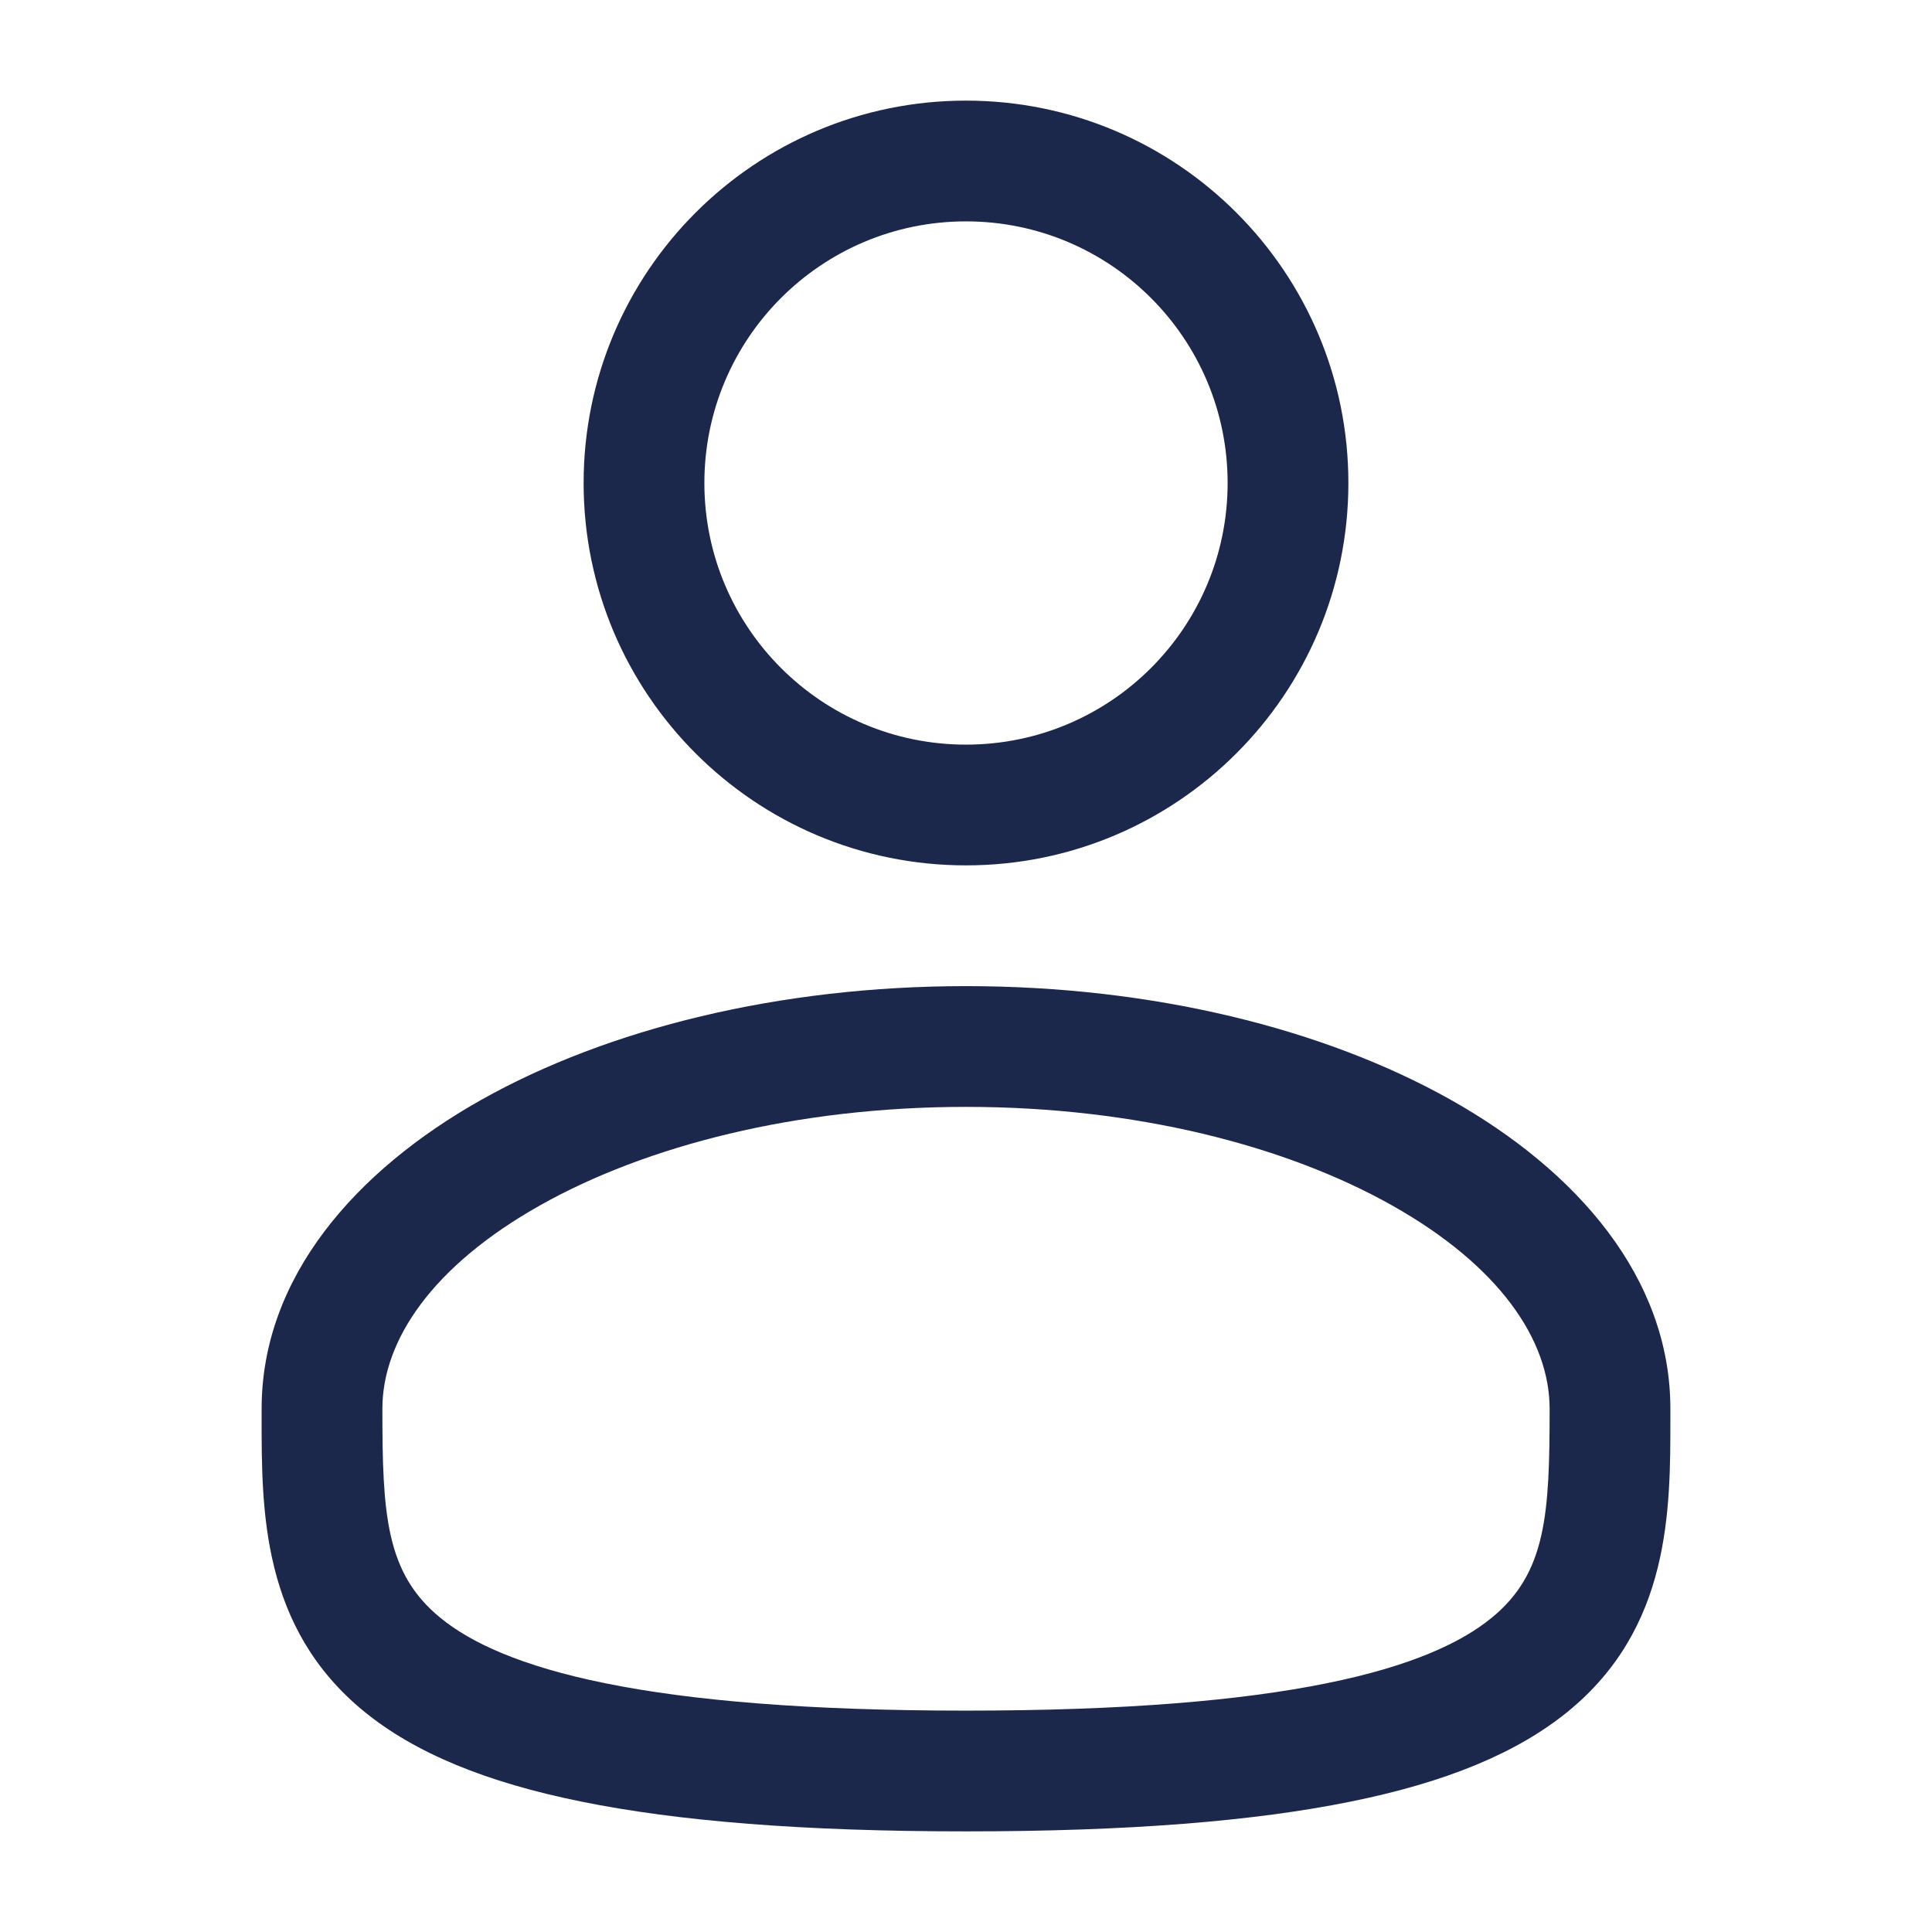
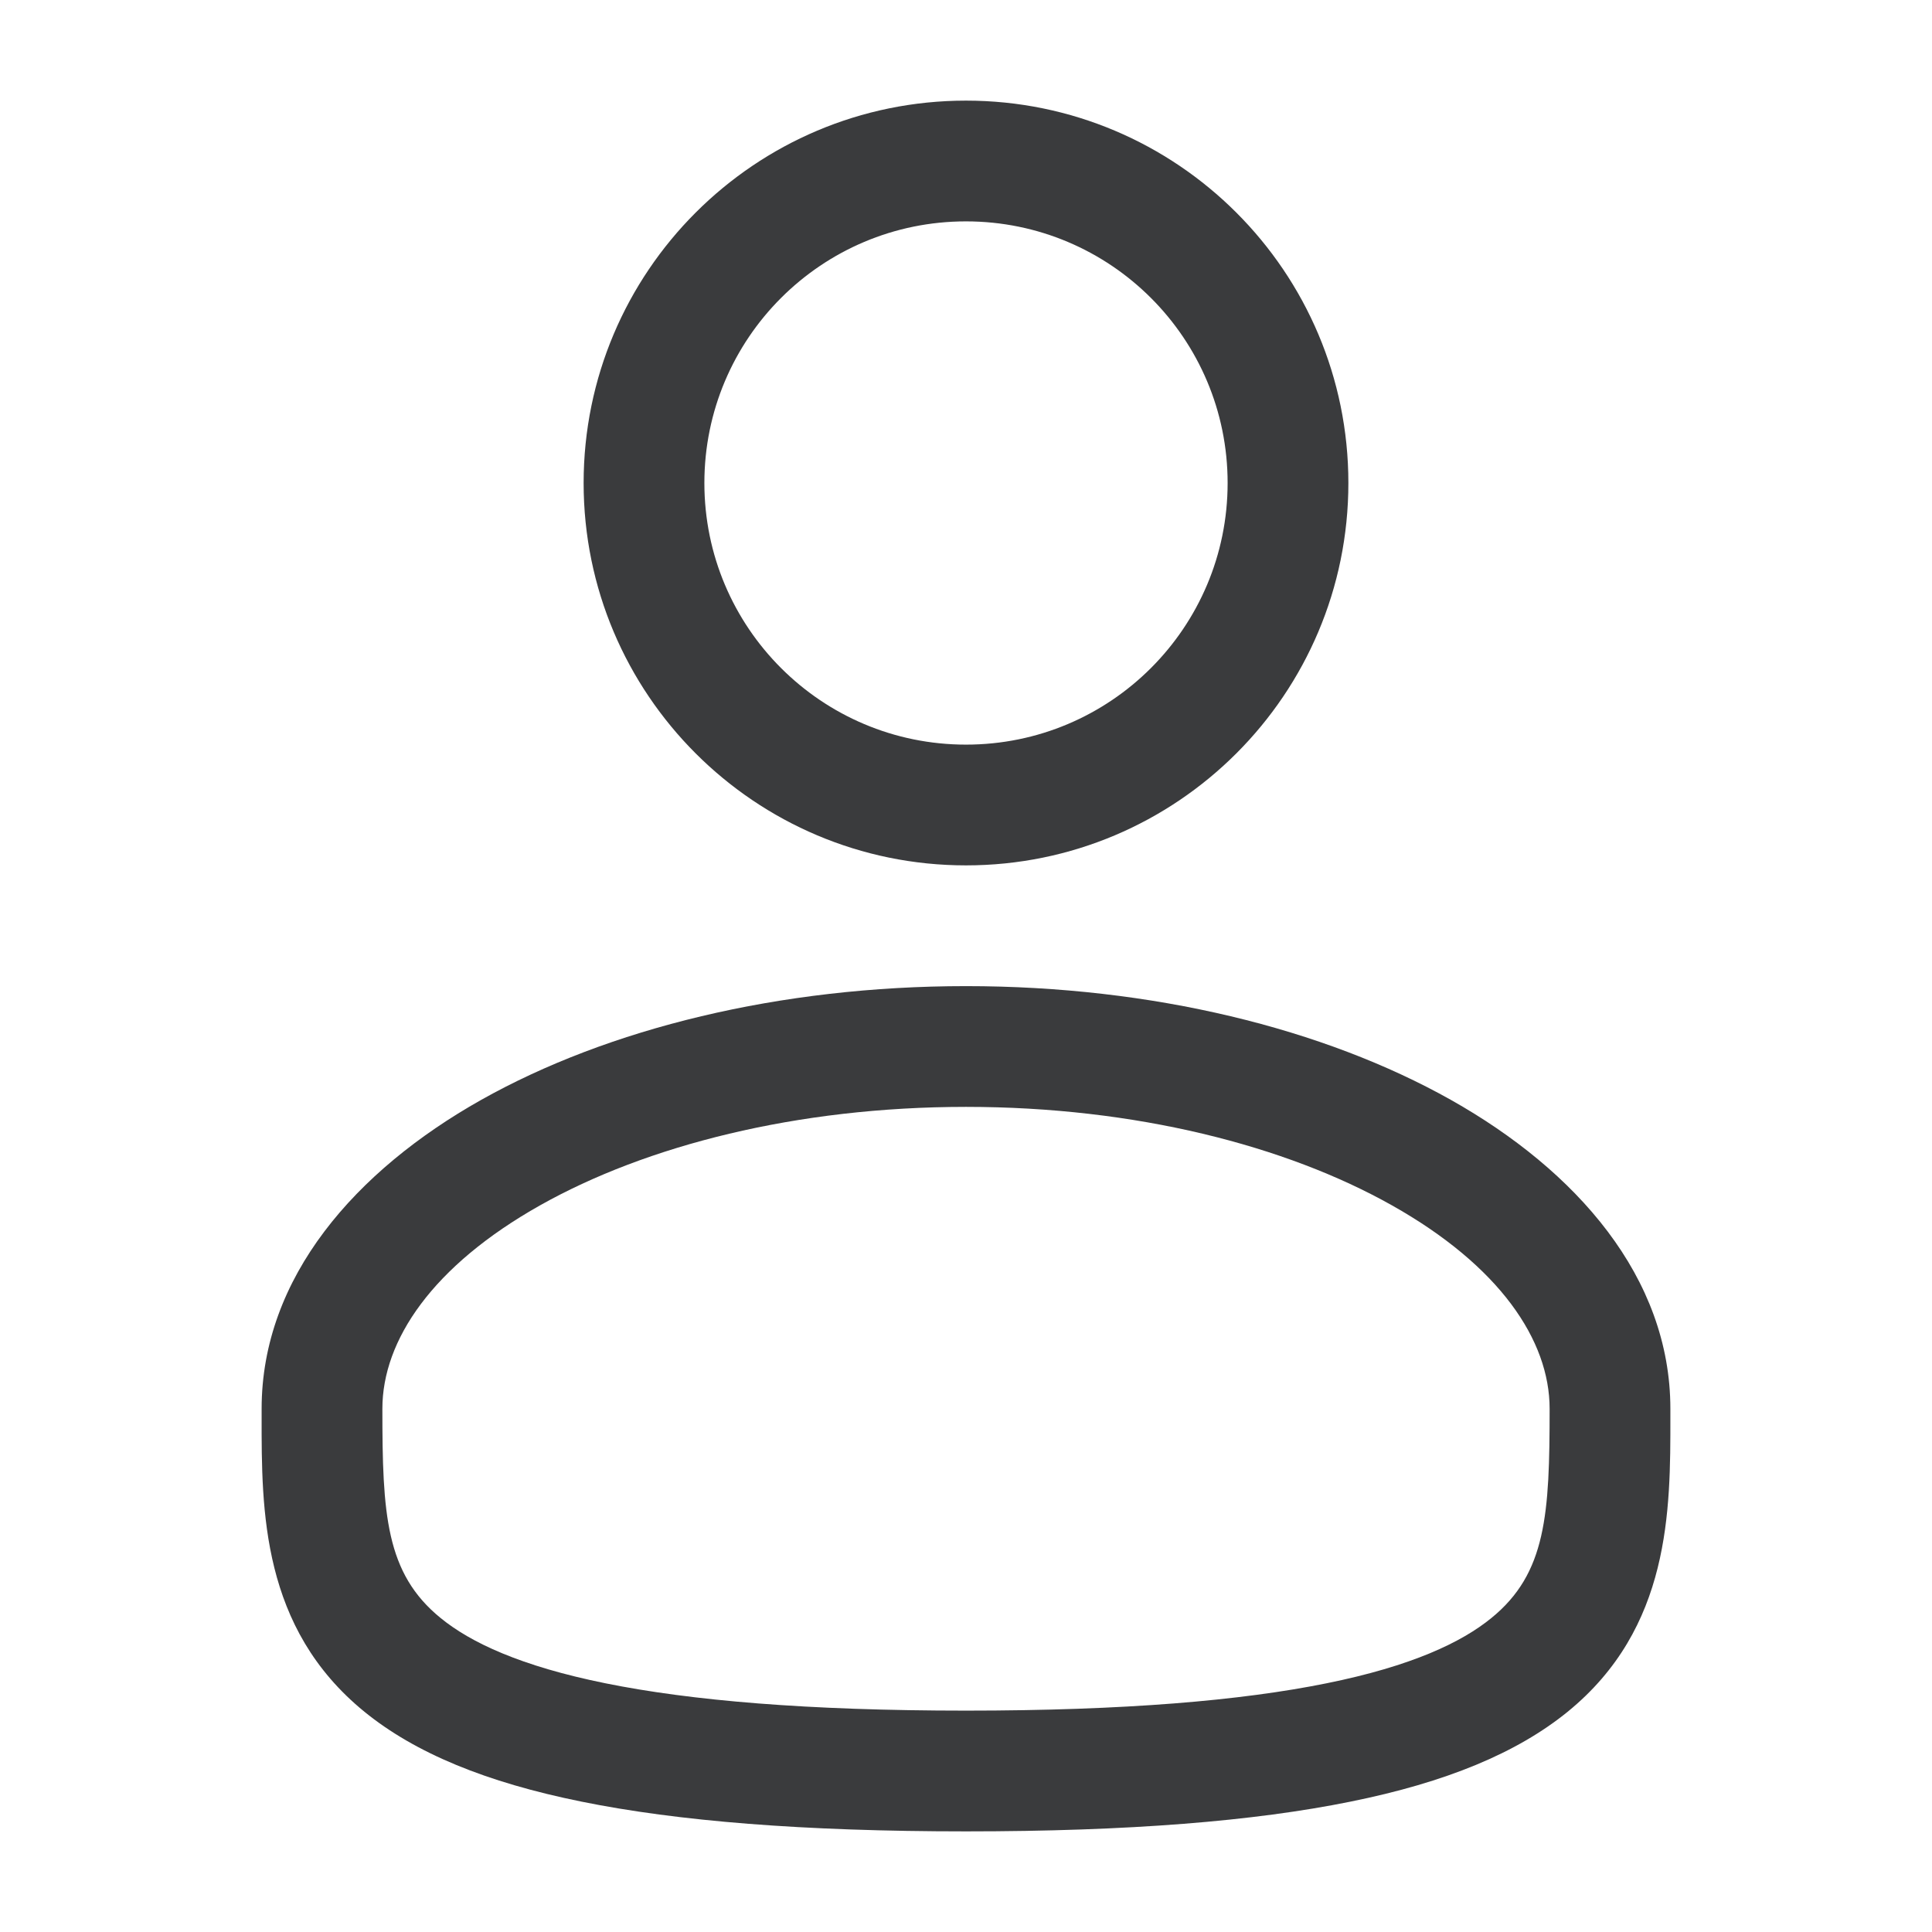
<svg xmlns="http://www.w3.org/2000/svg" width="800px" height="800px" viewBox="0 0 24 24" fill="none">
-   <path fill-rule="evenodd" clip-rule="evenodd" d="M12 1.25C9.377 1.25 7.25 3.377 7.25 6C7.25 8.623 9.377 10.75 12 10.75C14.623 10.75 16.75 8.623 16.75 6C16.75 3.377 14.623 1.25 12 1.25ZM8.75 6C8.75 4.205 10.205 2.75 12 2.75C13.795 2.75 15.25 4.205 15.25 6C15.25 7.795 13.795 9.25 12 9.25C10.205 9.25 8.75 7.795 8.75 6Z" fill="#1C274C" />
-   <path fill-rule="evenodd" clip-rule="evenodd" d="M12 12.25C9.687 12.25 7.555 12.776 5.976 13.664C4.42 14.54 3.25 15.866 3.25 17.5L3.25 17.602C3.249 18.764 3.248 20.222 4.527 21.264C5.156 21.776 6.037 22.141 7.226 22.381C8.419 22.623 9.974 22.75 12 22.75C14.026 22.75 15.581 22.623 16.774 22.381C17.964 22.141 18.844 21.776 19.474 21.264C20.753 20.222 20.751 18.764 20.75 17.602L20.75 17.5C20.75 15.866 19.581 14.54 18.025 13.664C16.445 12.776 14.314 12.25 12 12.25ZM4.75 17.5C4.75 16.649 5.372 15.725 6.711 14.972C8.027 14.232 9.895 13.75 12 13.75C14.105 13.75 15.973 14.232 17.289 14.972C18.629 15.725 19.25 16.649 19.25 17.5C19.25 18.808 19.21 19.544 18.526 20.1C18.156 20.402 17.537 20.697 16.476 20.911C15.419 21.125 13.974 21.25 12 21.25C10.026 21.25 8.581 21.125 7.524 20.911C6.464 20.697 5.844 20.402 5.474 20.1C4.79 19.544 4.75 18.808 4.75 17.5Z" fill="#1C274C" />
+   <path fill-rule="evenodd" clip-rule="evenodd" d="M12 1.25C9.377 1.25 7.25 3.377 7.25 6C7.25 8.623 9.377 10.75 12 10.75C14.623 10.75 16.75 8.623 16.75 6C16.75 3.377 14.623 1.25 12 1.25ZM8.75 6C8.75 4.205 10.205 2.75 12 2.75C13.795 2.75 15.25 4.205 15.25 6C15.25 7.795 13.795 9.25 12 9.25C10.205 9.25 8.75 7.795 8.75 6Z" fill="#3a3b3d" />
+   <path fill-rule="evenodd" clip-rule="evenodd" d="M12 12.25C9.687 12.25 7.555 12.776 5.976 13.664C4.42 14.54 3.25 15.866 3.25 17.5L3.25 17.602C3.249 18.764 3.248 20.222 4.527 21.264C5.156 21.776 6.037 22.141 7.226 22.381C8.419 22.623 9.974 22.75 12 22.75C14.026 22.75 15.581 22.623 16.774 22.381C17.964 22.141 18.844 21.776 19.474 21.264C20.753 20.222 20.751 18.764 20.75 17.602L20.75 17.5C20.75 15.866 19.581 14.54 18.025 13.664C16.445 12.776 14.314 12.25 12 12.25ZM4.75 17.5C4.75 16.649 5.372 15.725 6.711 14.972C8.027 14.232 9.895 13.75 12 13.75C14.105 13.75 15.973 14.232 17.289 14.972C18.629 15.725 19.25 16.649 19.25 17.5C19.25 18.808 19.21 19.544 18.526 20.1C18.156 20.402 17.537 20.697 16.476 20.911C15.419 21.125 13.974 21.25 12 21.25C10.026 21.25 8.581 21.125 7.524 20.911C6.464 20.697 5.844 20.402 5.474 20.1C4.79 19.544 4.75 18.808 4.75 17.5Z" fill="#3a3b3d" />
</svg>
